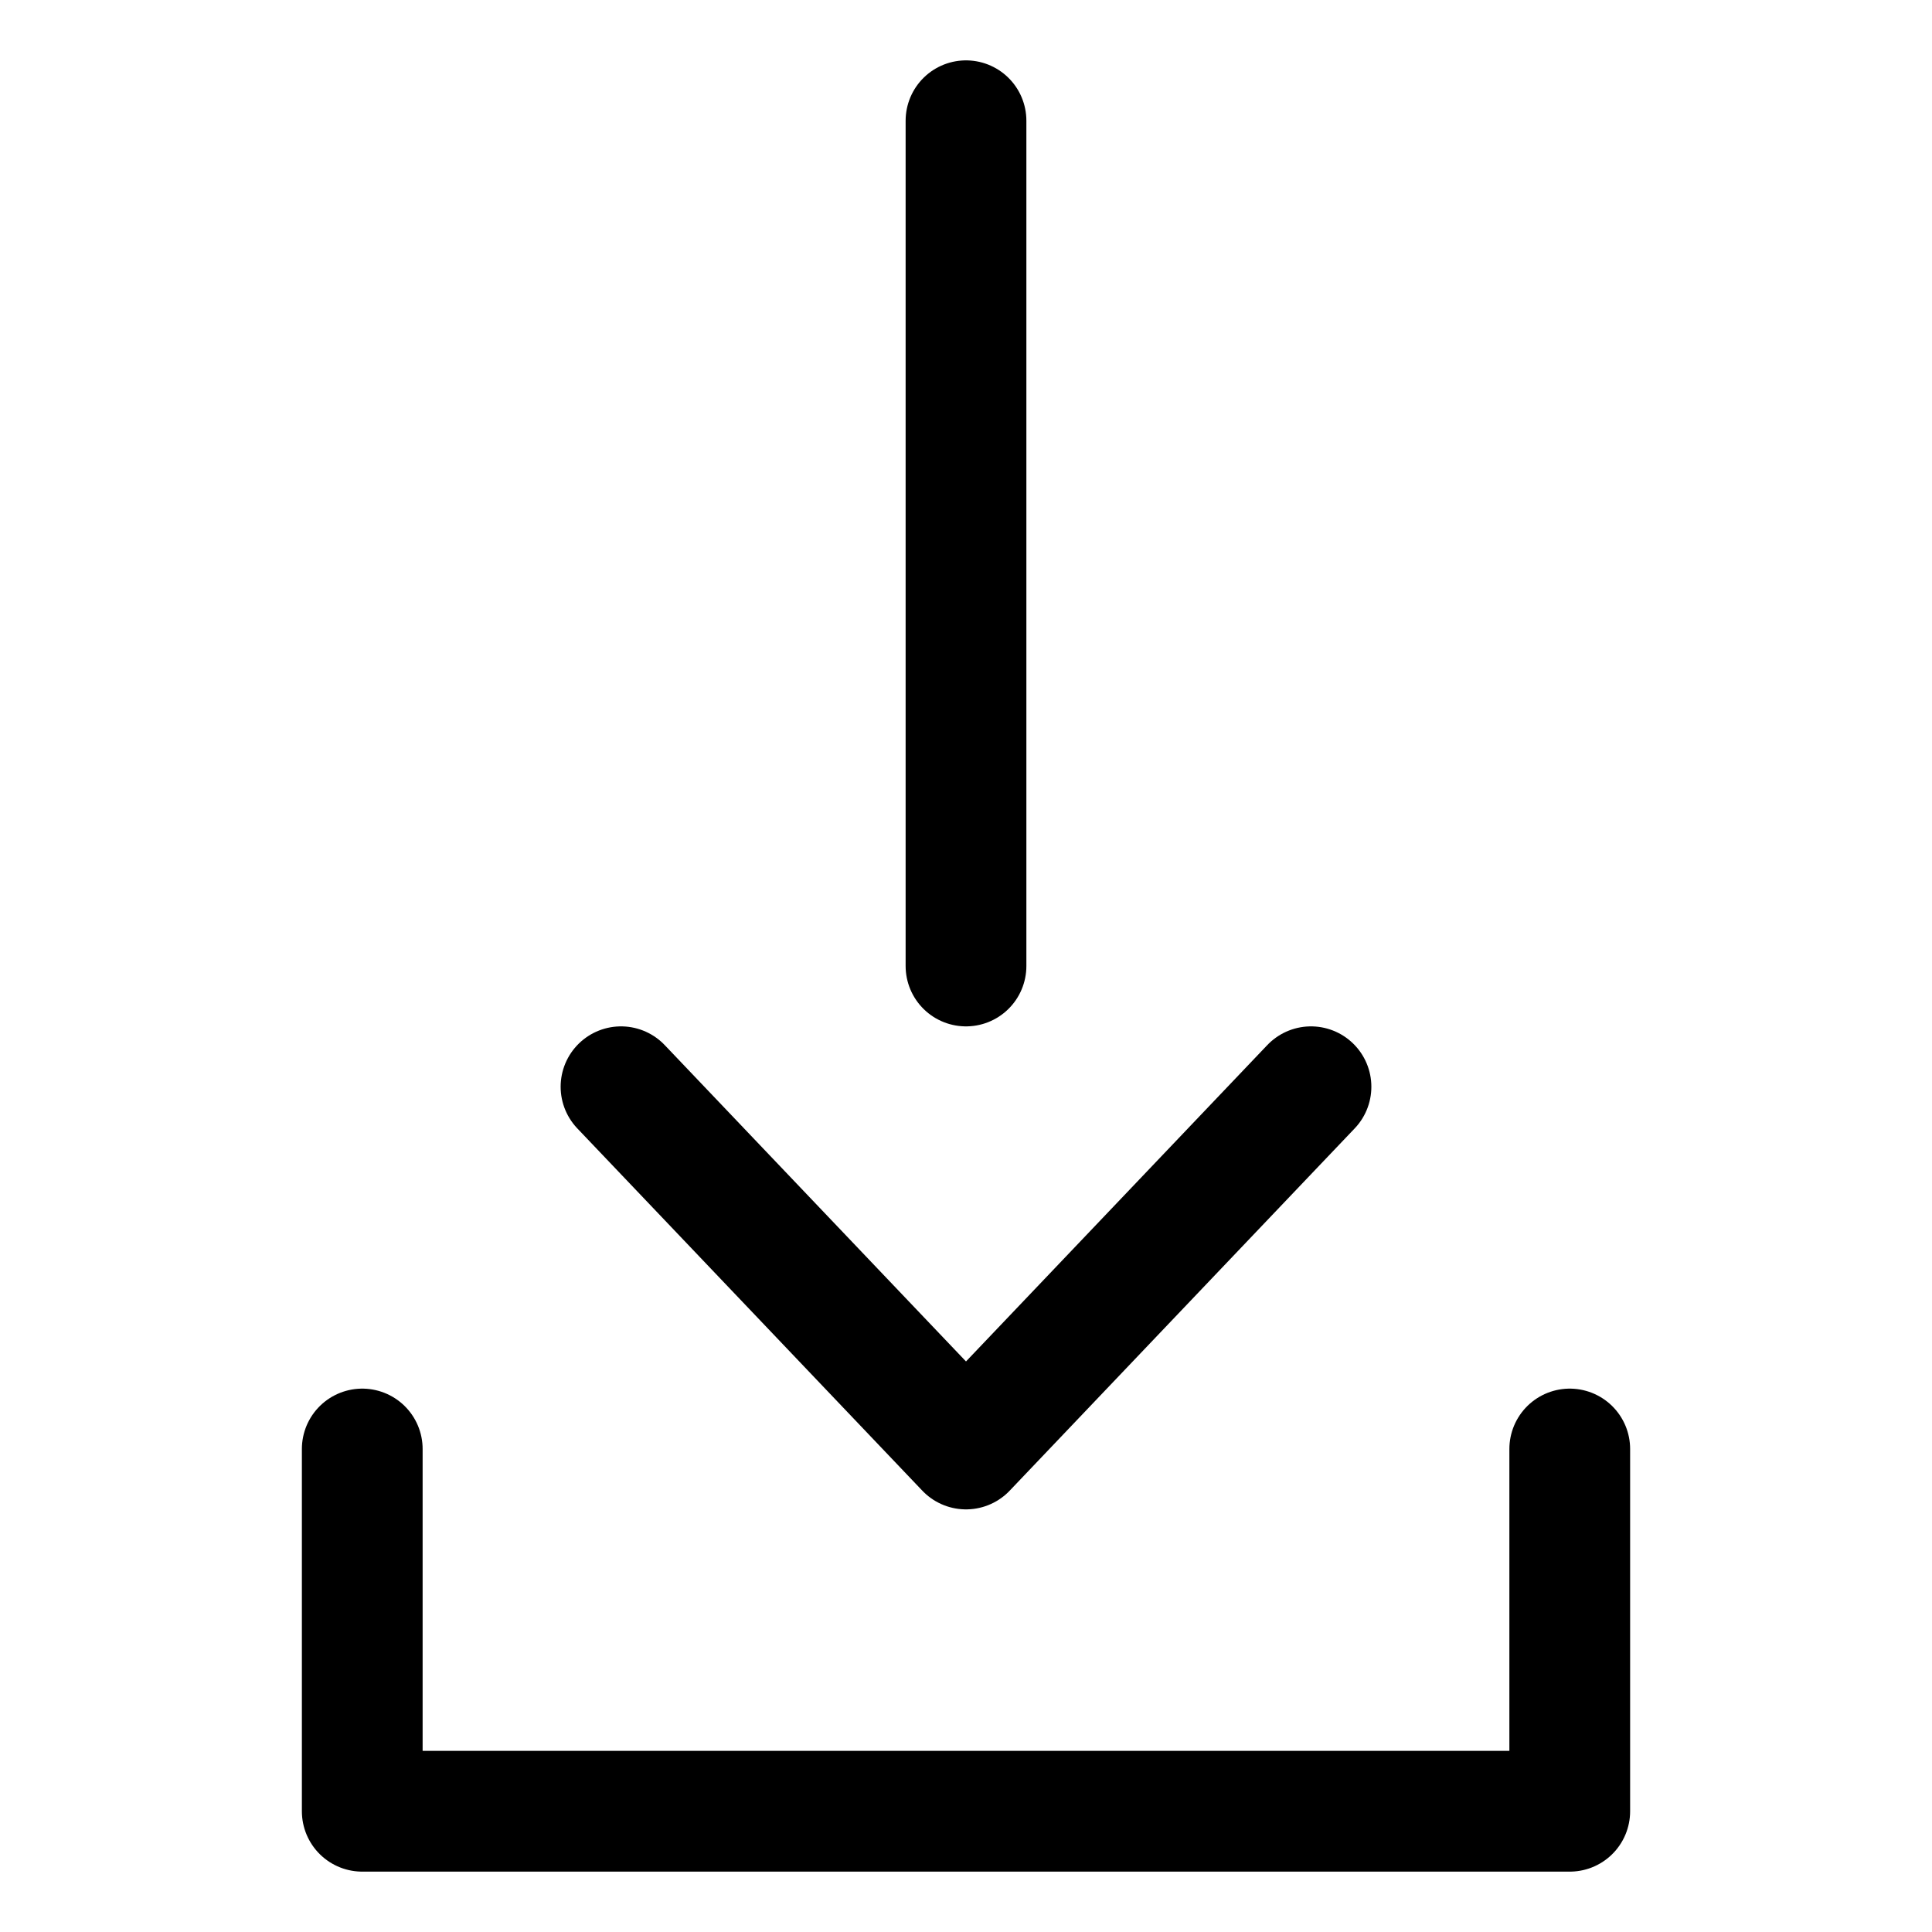
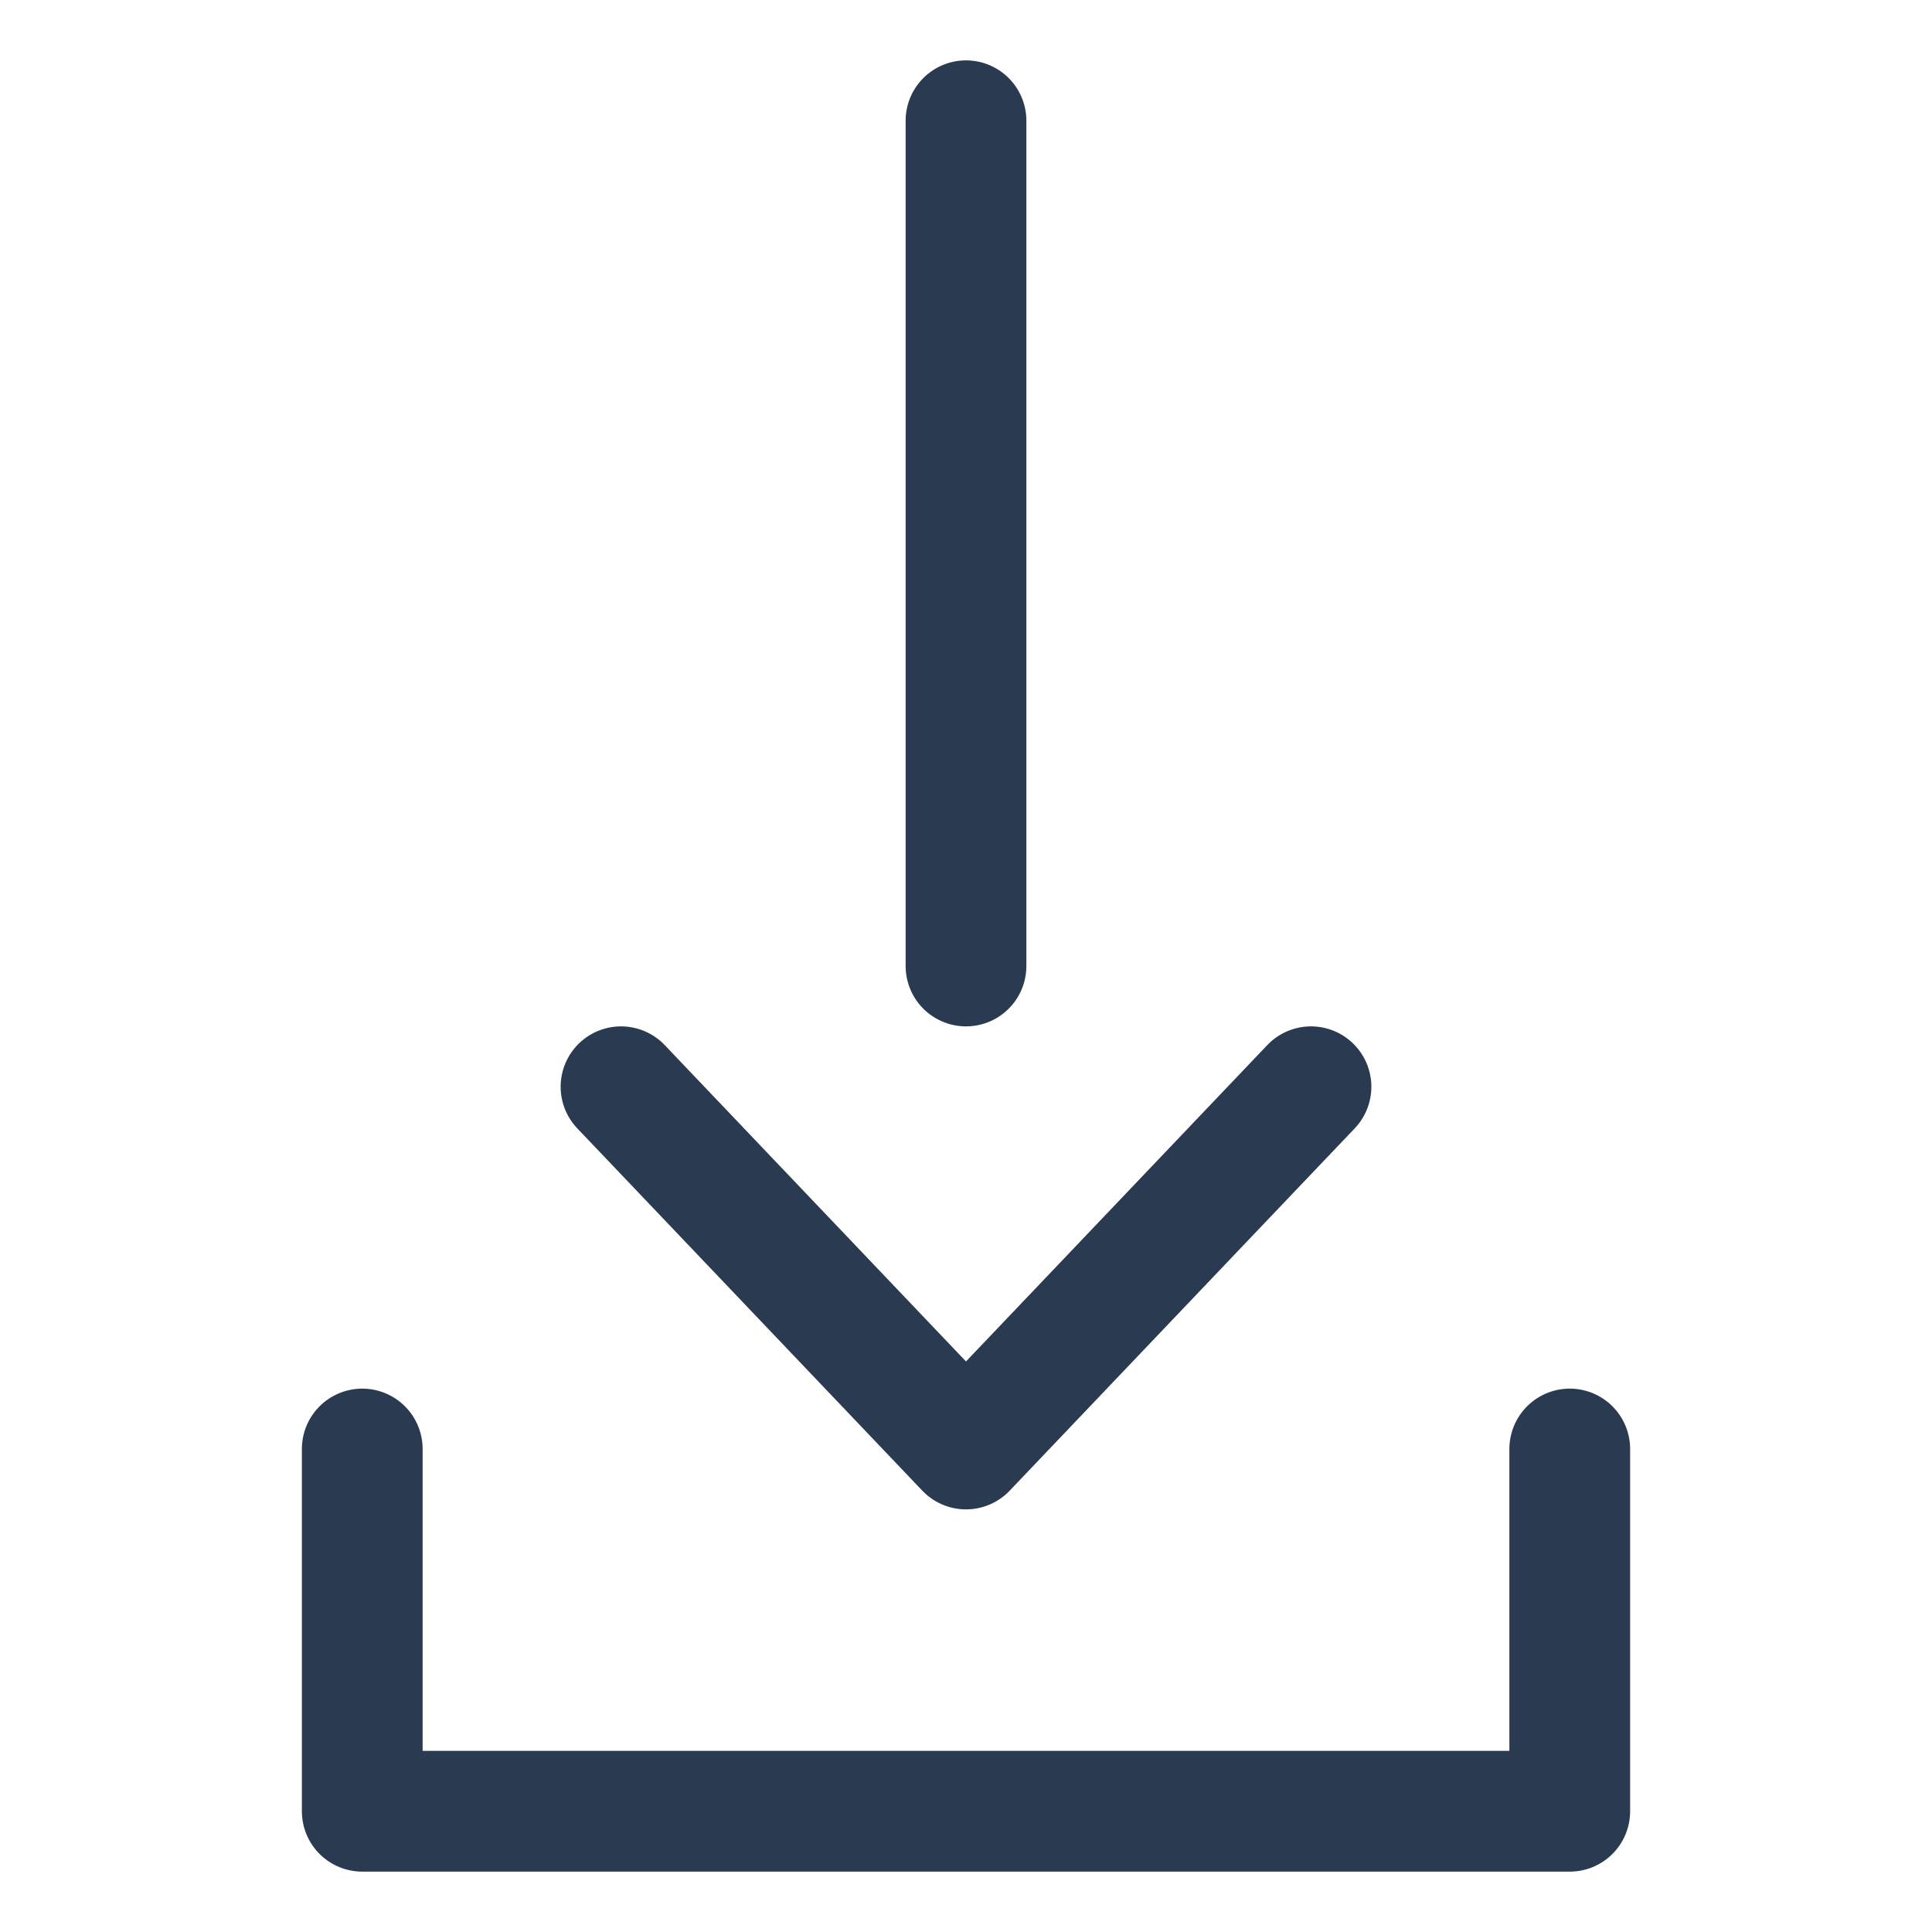
<svg xmlns="http://www.w3.org/2000/svg" width="16" height="16" viewBox="0 0 16 16" fill="none">
-   <path d="M3 12V15H13V12M5.143 9L8 12L10.857 9M8 1V8" stroke="black" stroke-linecap="round" stroke-linejoin="round" />
+   <path d="M3 12V15H13V12M5.143 9L8 12L10.857 9M8 1V8" stroke="#2A3B51" stroke-linecap="round" stroke-linejoin="round" />
</svg>
